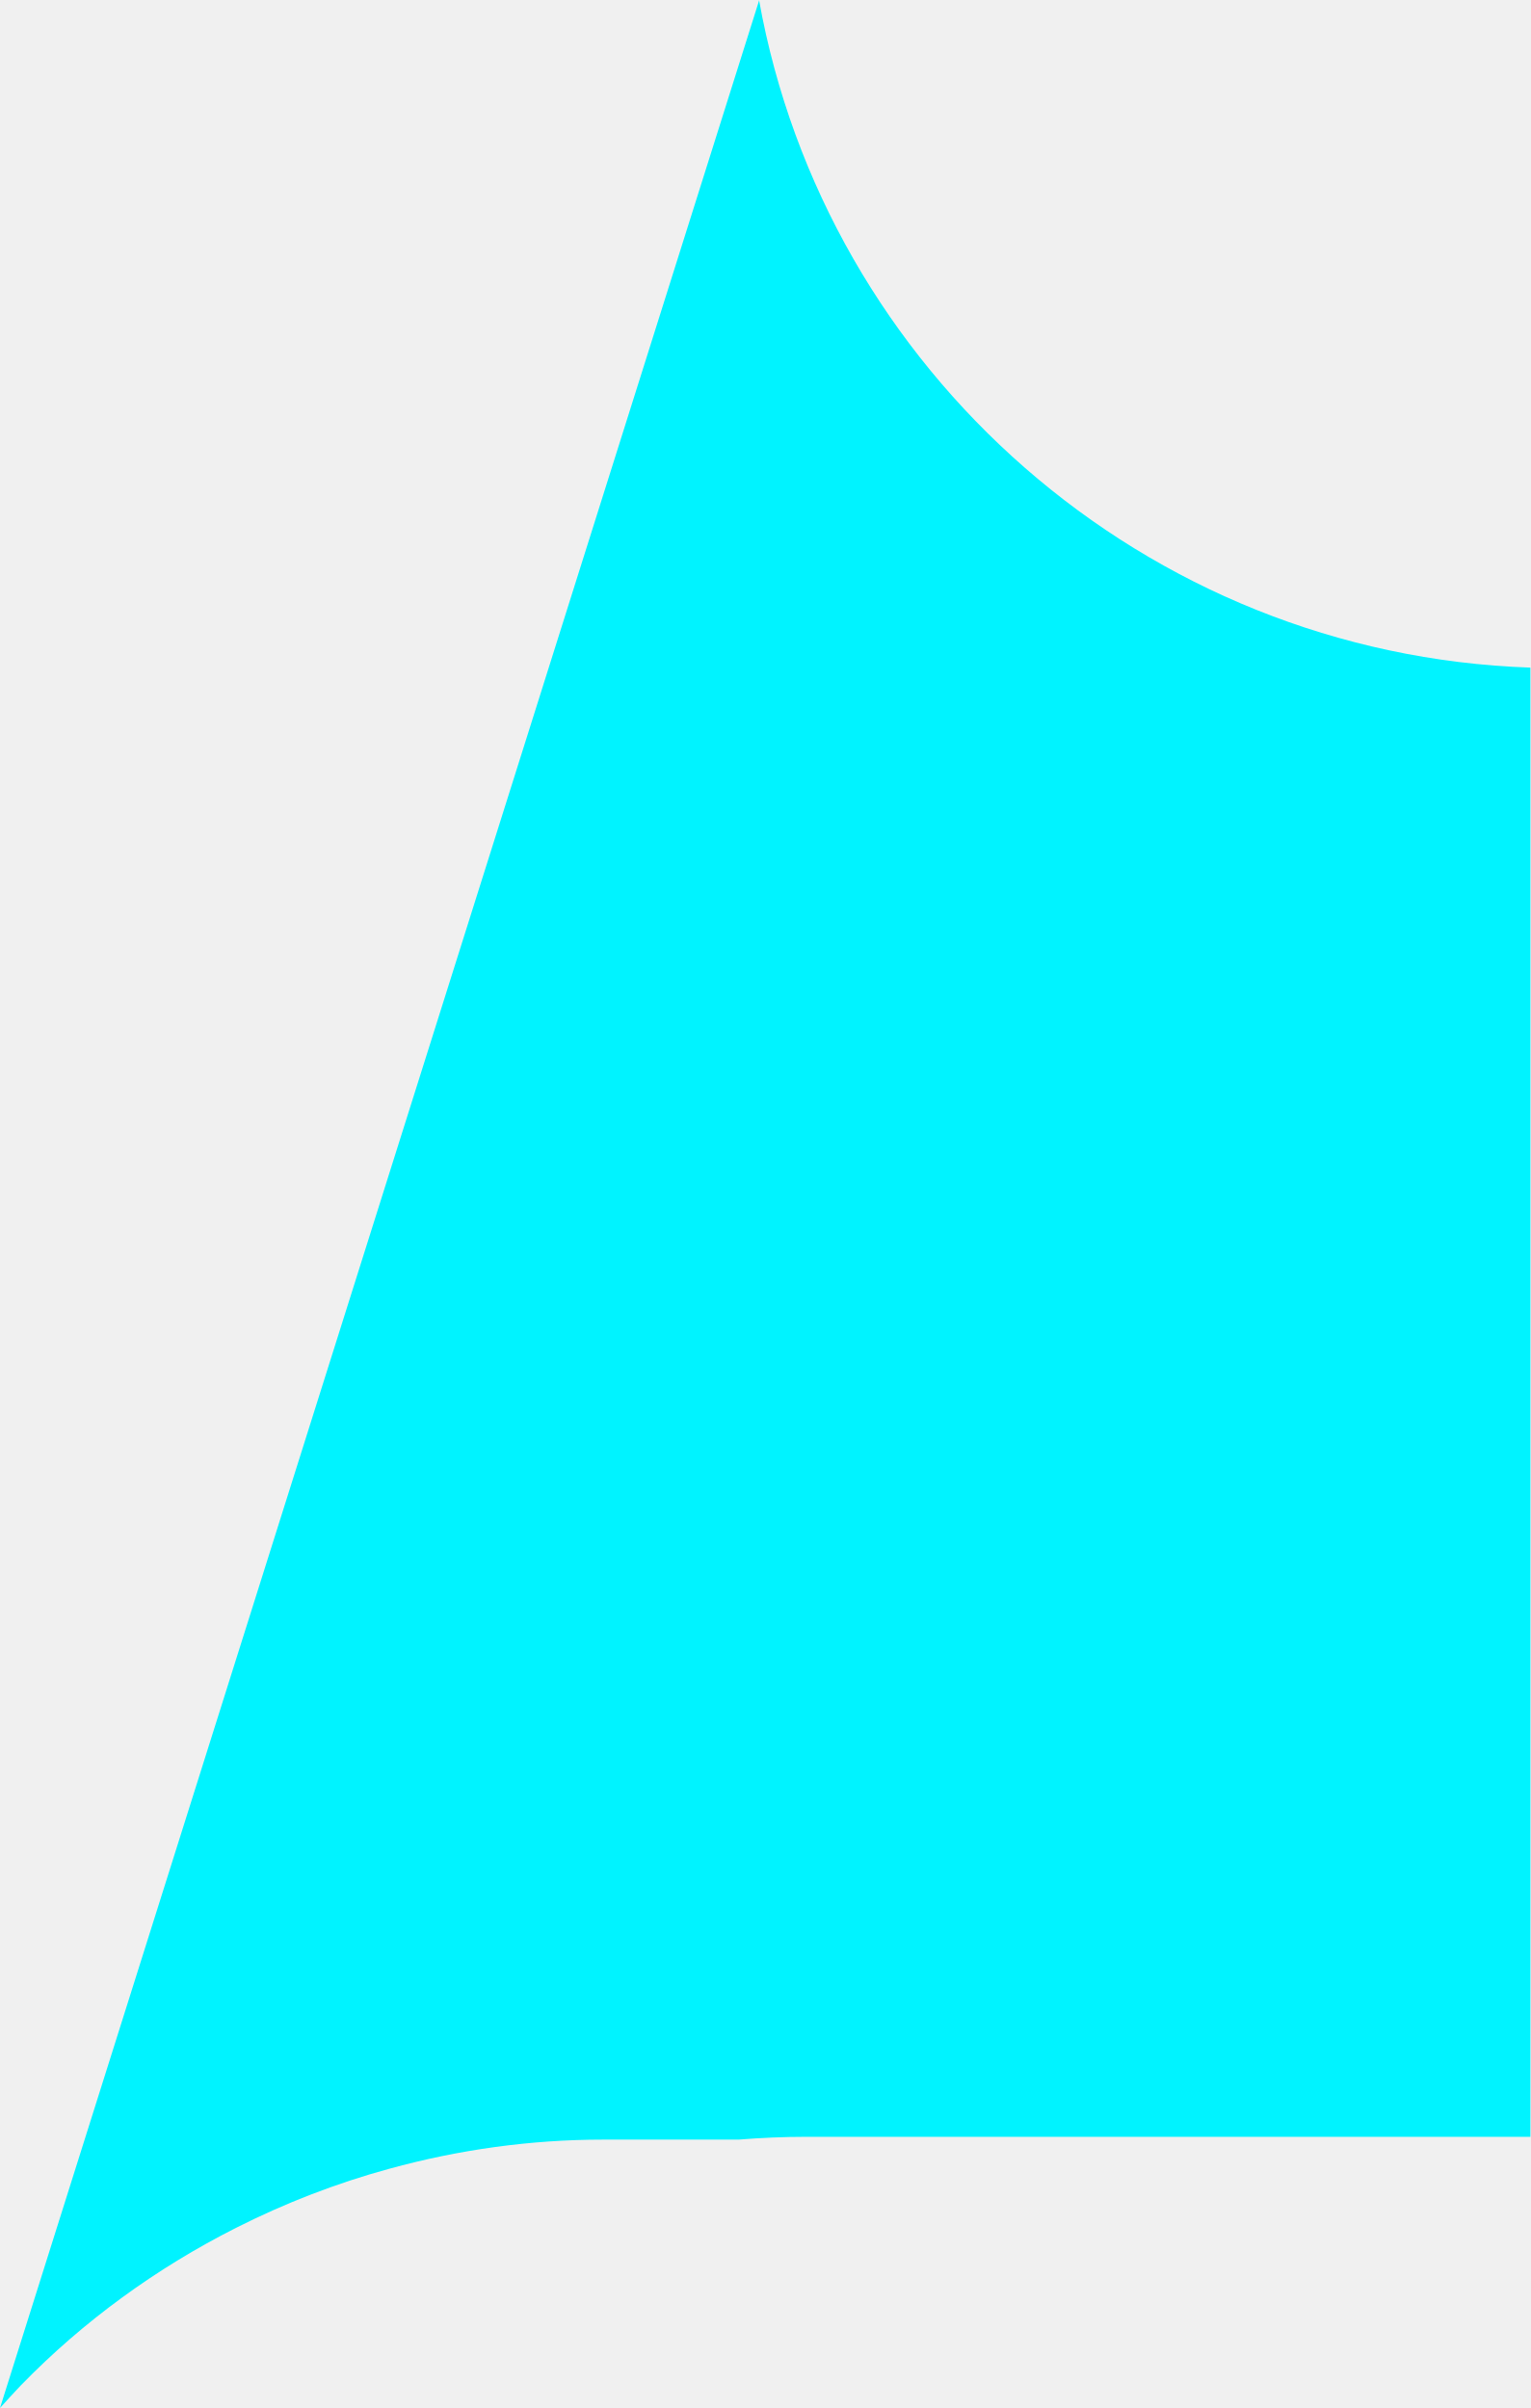
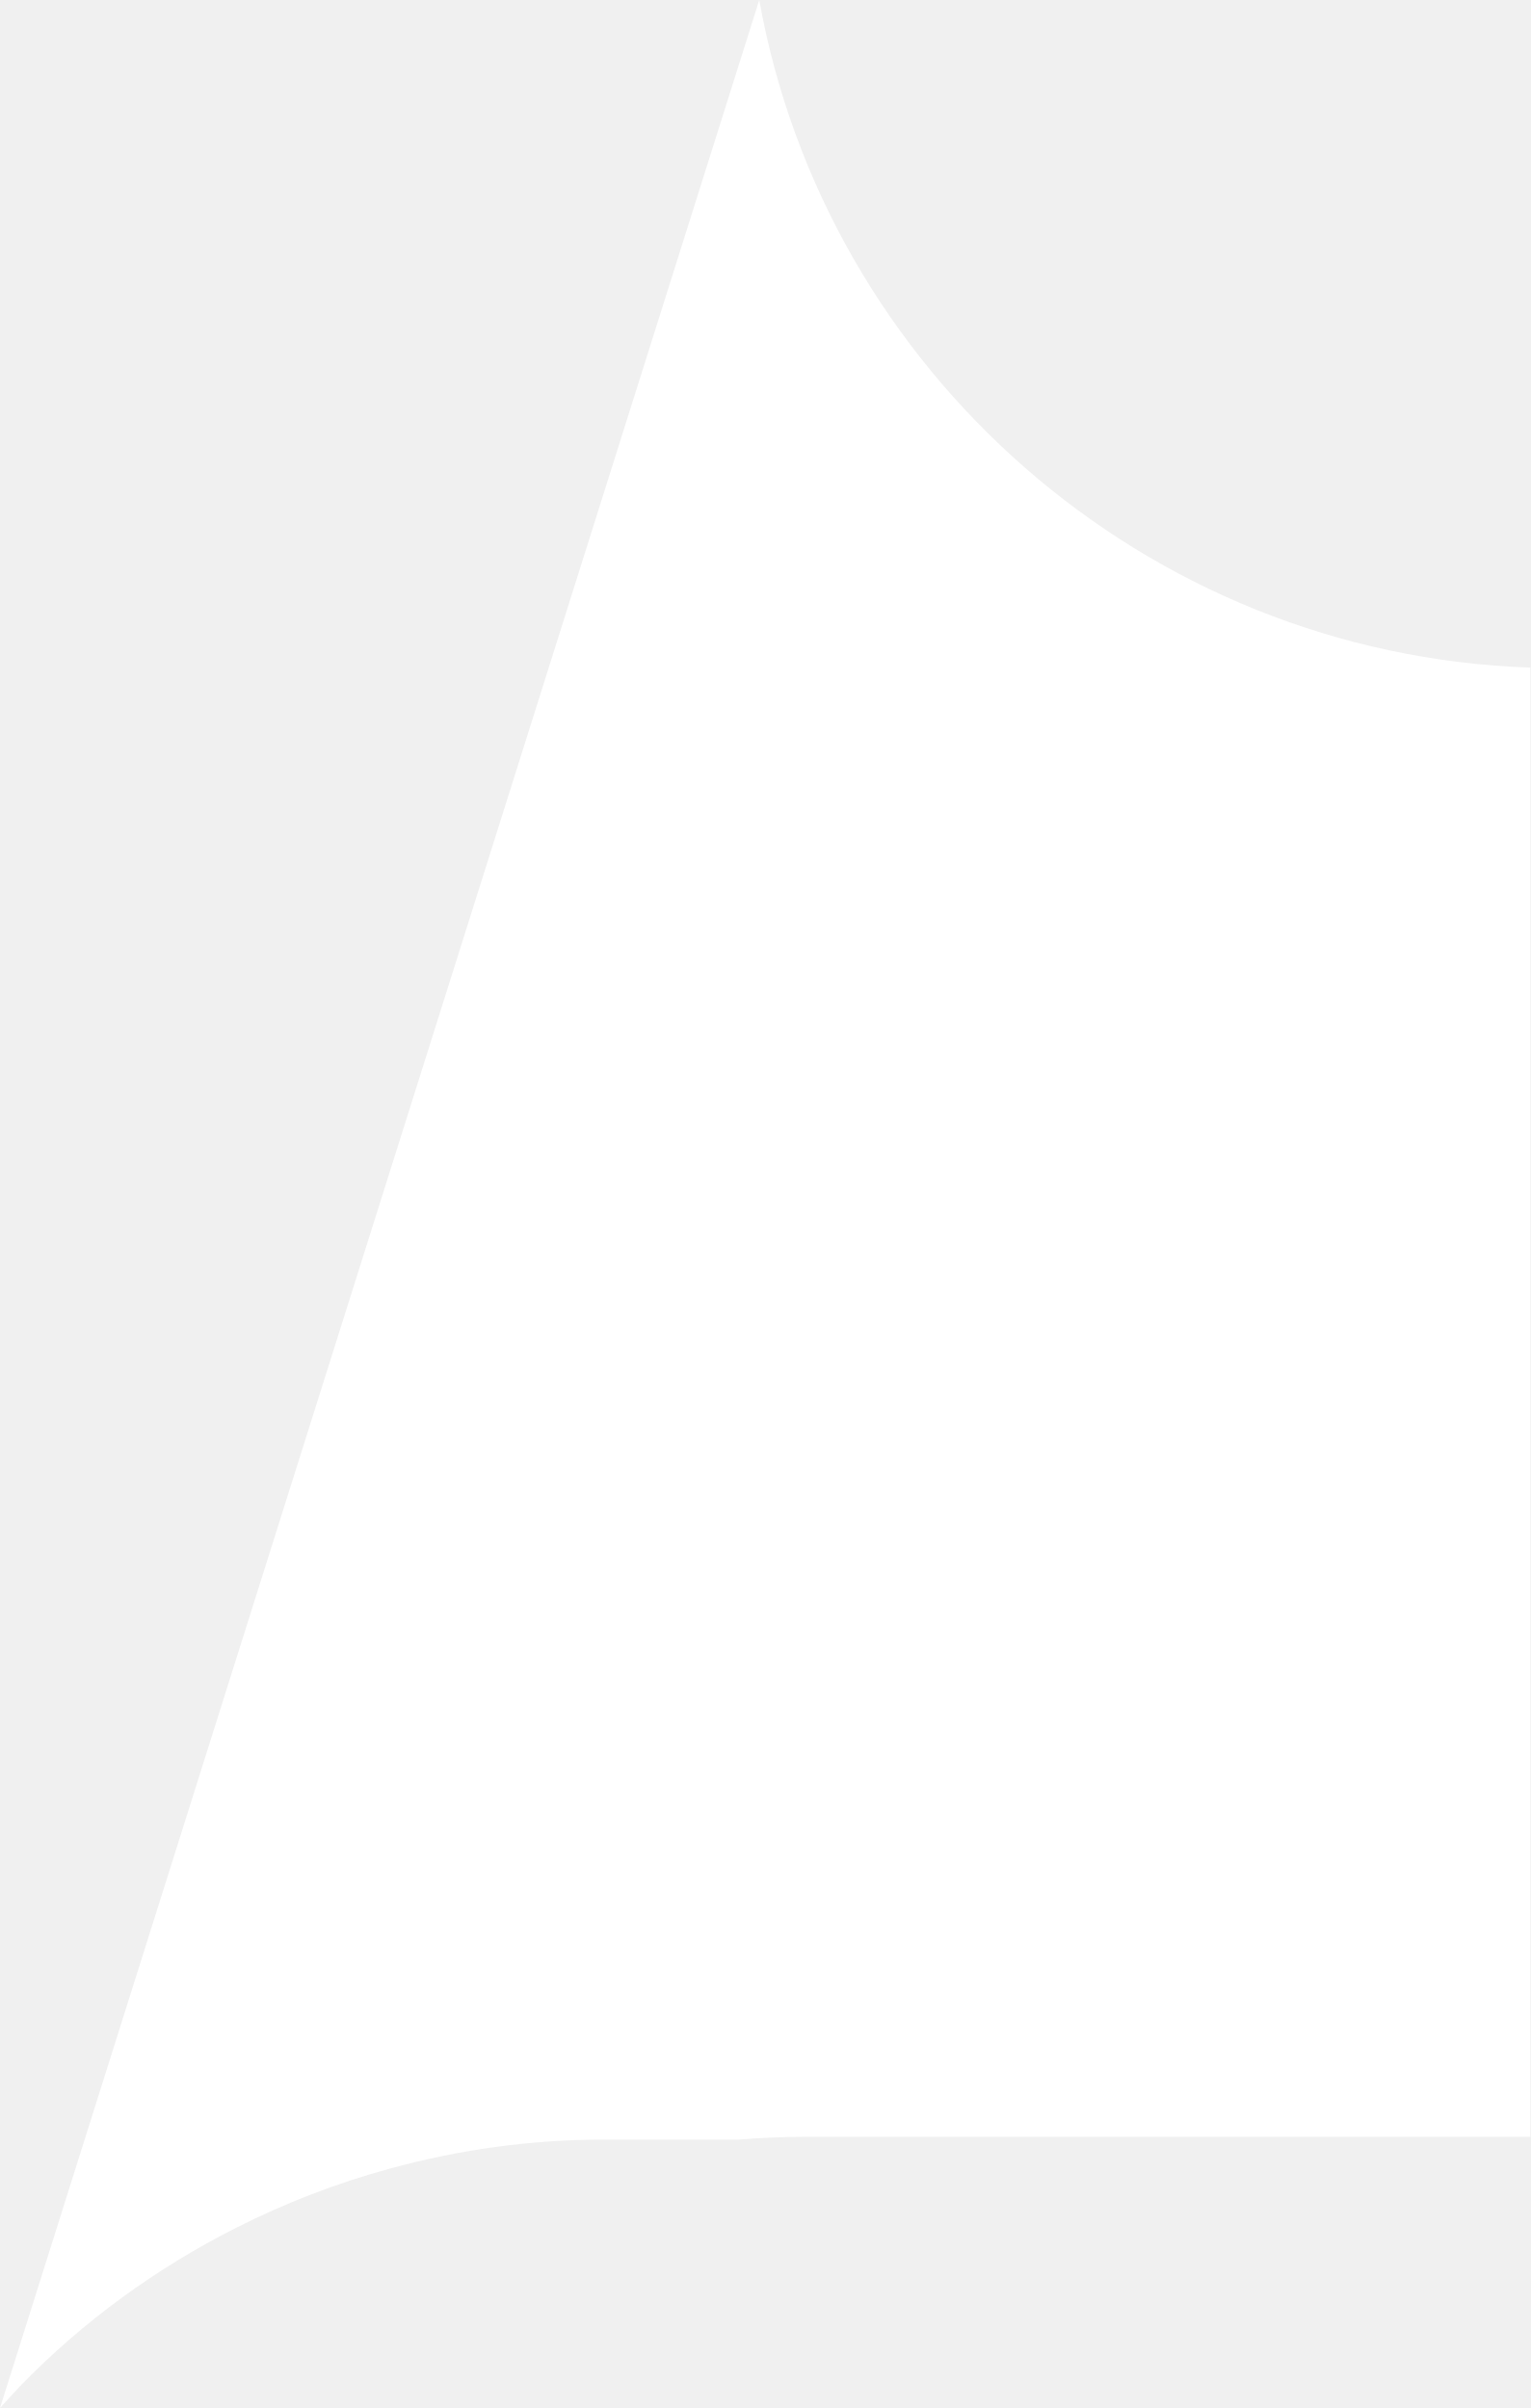
<svg xmlns="http://www.w3.org/2000/svg" id="Capa_1" data-name="Capa 1" viewBox="0 0 136.6 214.97">
  <defs>
    <style>
      .cls-1 {
-         fill: #00f3ff;
+         fill: #fff;
      }
    </style>
  </defs>
-   <path class="cls-1" d="M67.76,0L0,214.97c.62-.68,1.23-1.37,1.87-2.03,5.59-5.75,12.11-10.47,19.19-14.05,4.37-2.21,8.96-3.99,13.69-5.28,6.18-1.7,12.6-2.6,19.07-2.6h12.09c1.99-.16,4.02-.25,6.03-.25h64.64V59.6c-34.47-1.18-62.9-26.53-68.84-59.6Z" />
+   <path class="cls-1" d="M67.76,0L0,214.97c.62-.68,1.23-1.37,1.87-2.03,5.59-5.75,12.11-10.47,19.19-14.05,4.37-2.21,8.96-3.99,13.69-5.28,6.18-1.7,12.6-2.6,19.07-2.6h12.09c1.99-.16,4.02-.25,6.03-.25h64.64V59.6C102.13,58.42,73.7,33.07,67.76,0Z" />
</svg>
